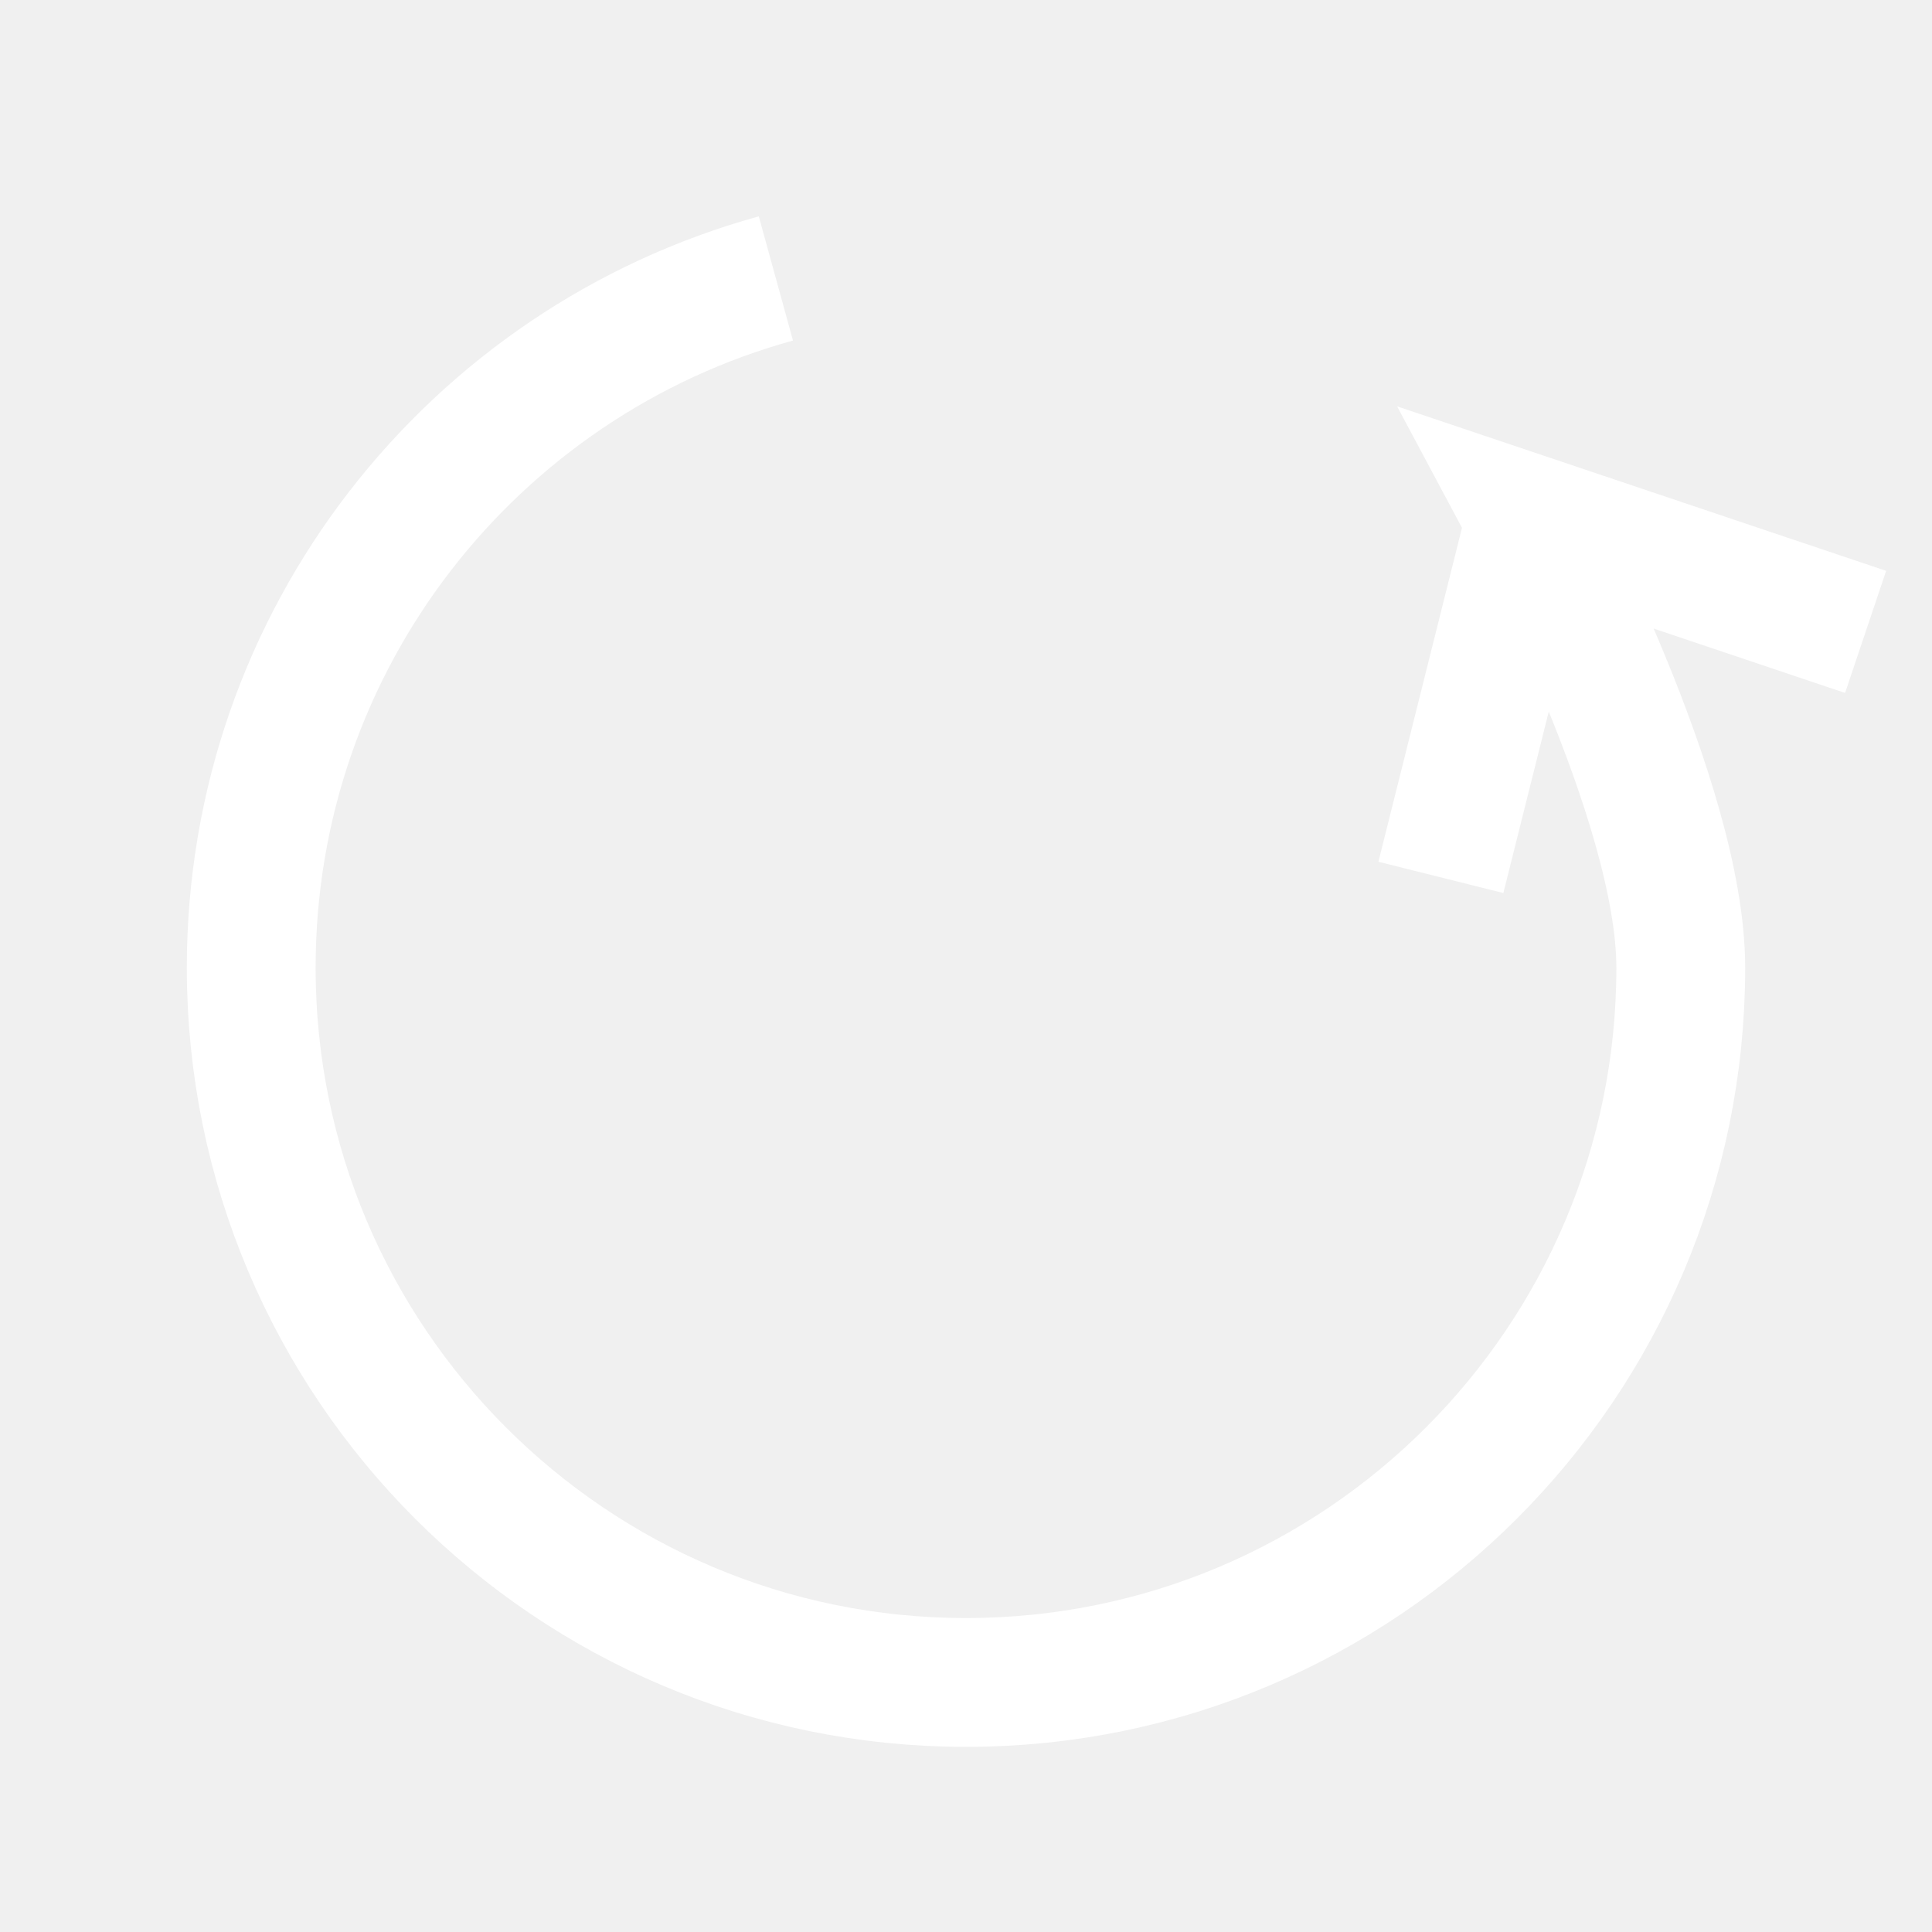
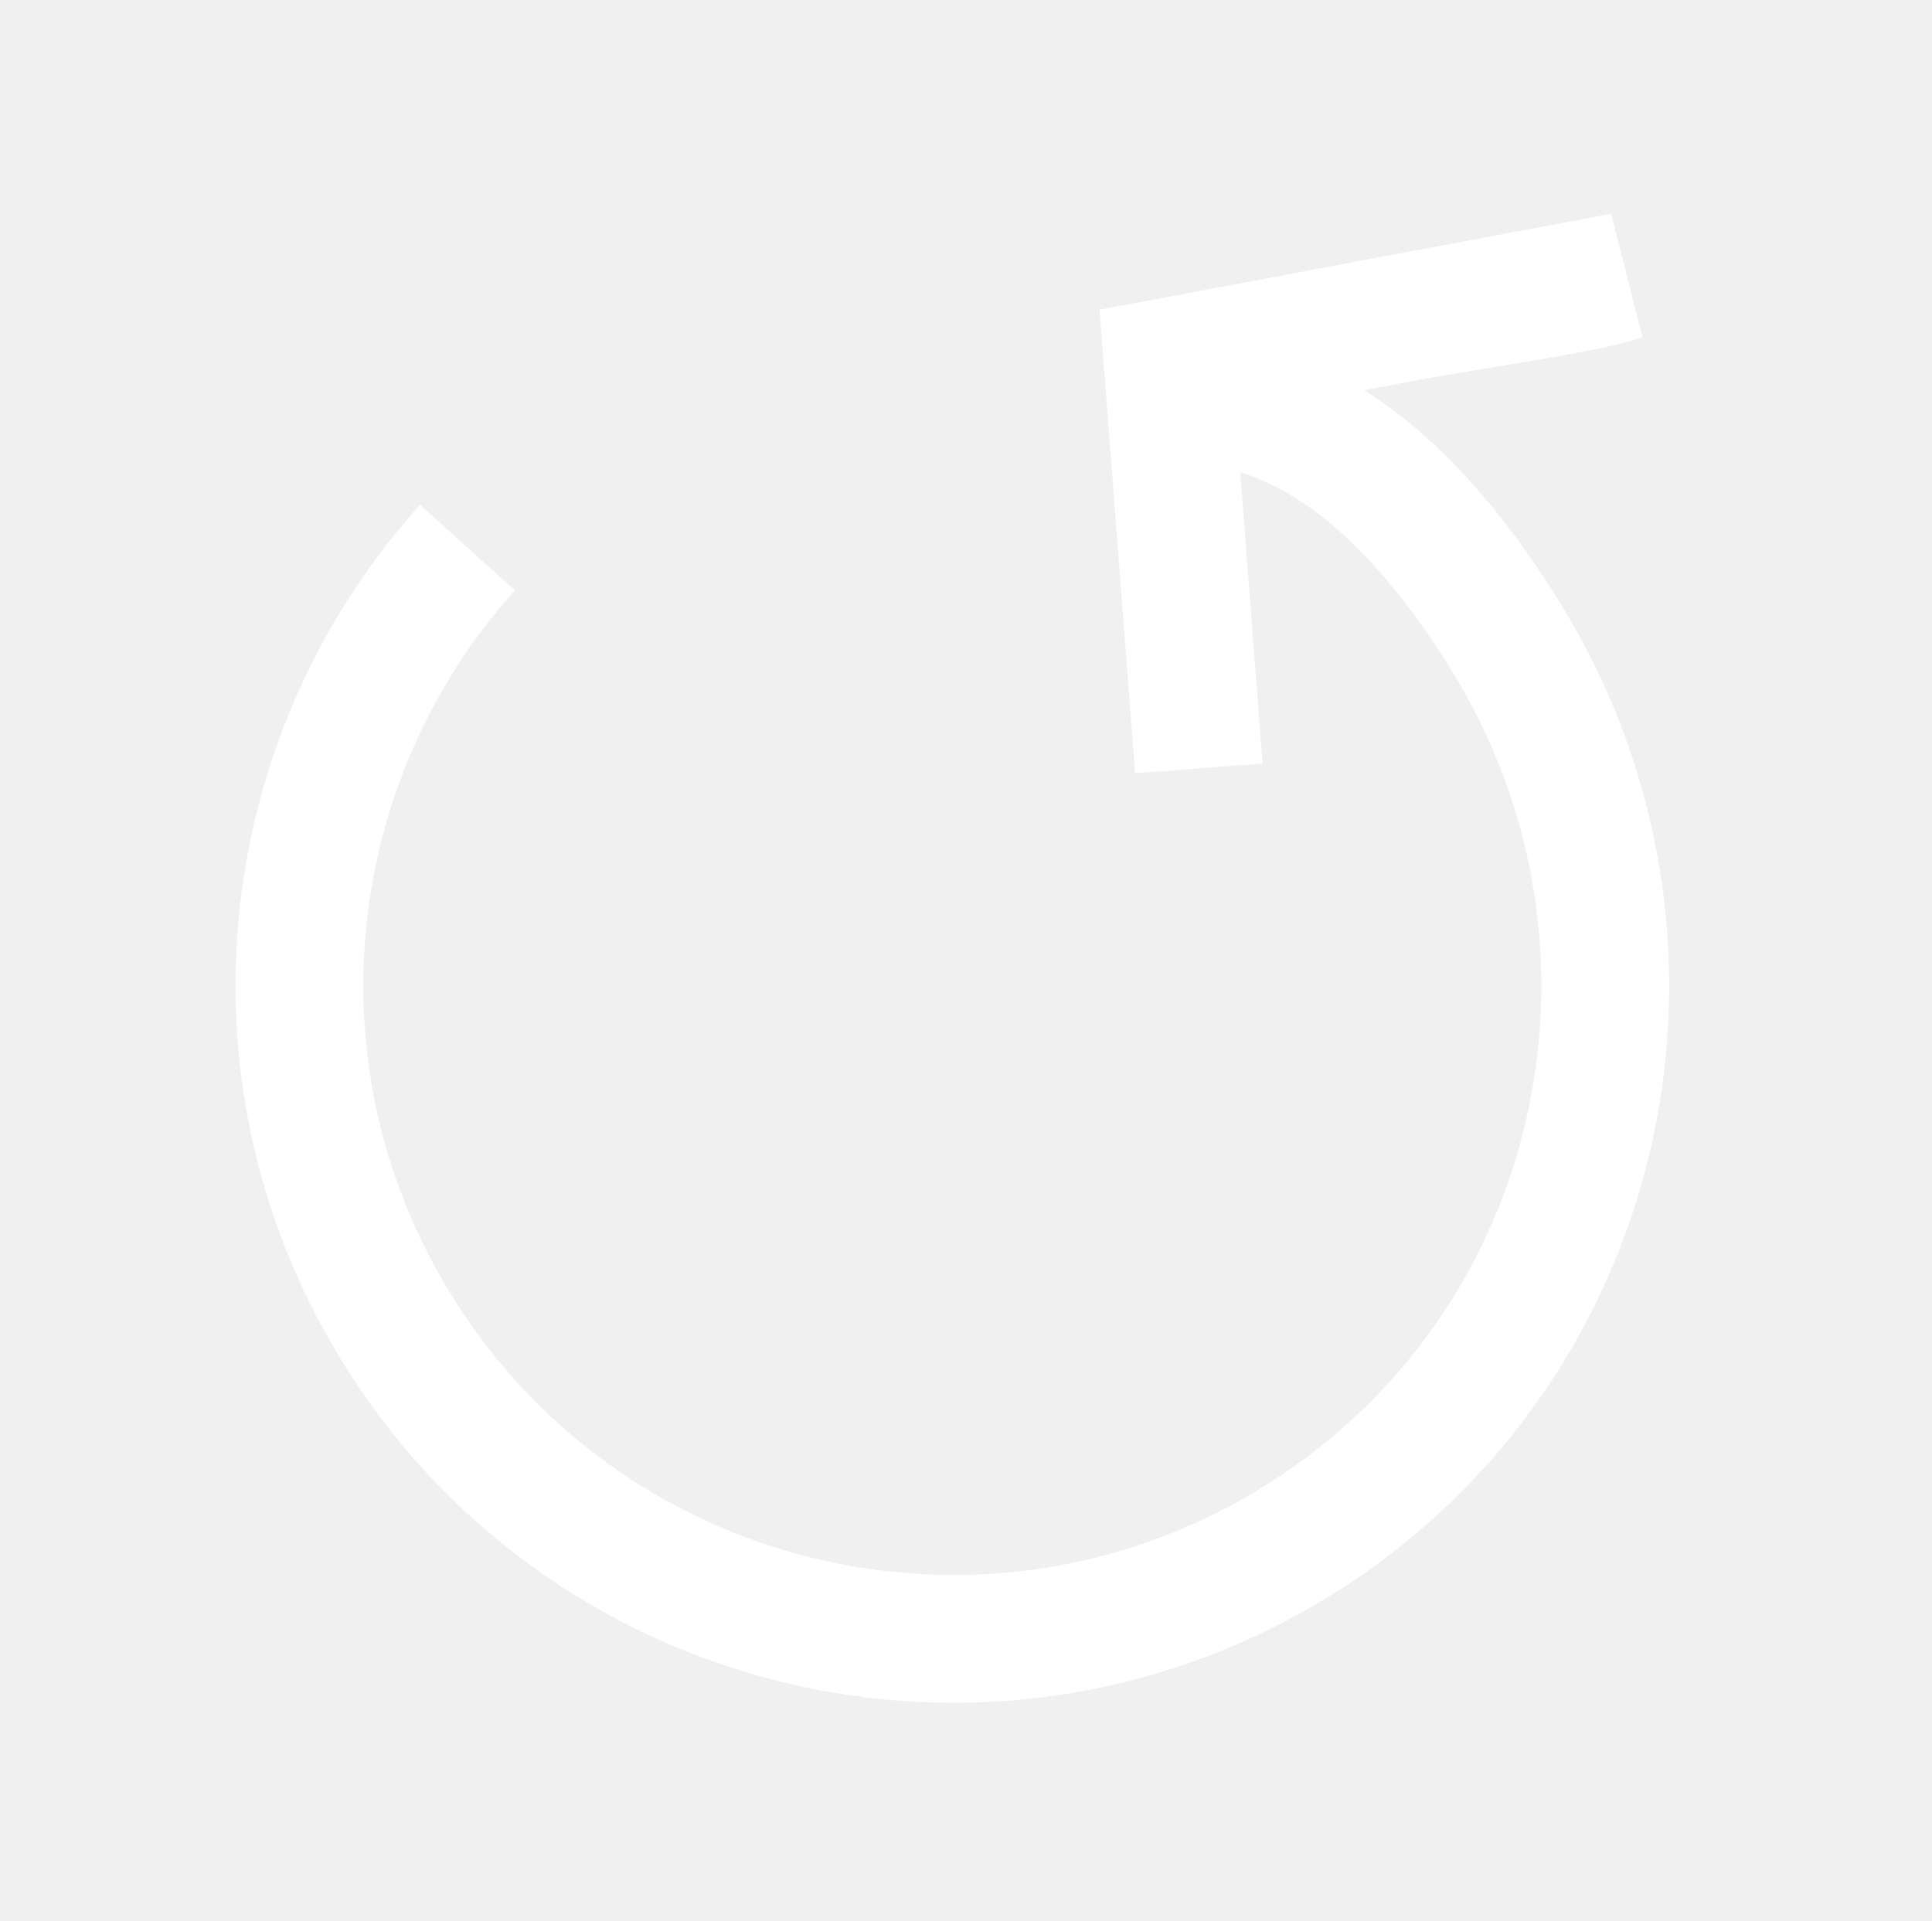
- <svg xmlns="http://www.w3.org/2000/svg" version="1.1" id="Layer_1" x="0px" y="0px" width="30px" height="30px" viewBox="0 0 30 30" enable-background="new 0 0 30 30" xml:space="preserve">
-   <rect x="0.219" y="32.188" fill="#6B6BC1" width="30" height="30" />
-   <g>
-     <path fill="#FFFFFF" d="M52.352,8.945c4.73,0,8.564,3.818,8.564,8.526c0,4.711-3.834,8.527-8.564,8.527s-8.564-3.816-8.564-8.527   C43.787,12.763,47.621,8.945,52.352,8.945z" />
-   </g>
-   <path fill="none" stroke="#FFFFFF" stroke-width="2" stroke-miterlimit="10" d="M12.048,4.324C7.351,5.617,3.901,9.918,3.901,15.026  c0,6.129,4.969,11.099,11.099,11.099c6.129,0,11.099-4.97,11.099-11.099c0-2.604-2.333-6.964-2.333-6.964l5.203,1.75l-5.203-1.75  l-1.392,5.562" />
+ <svg xmlns="http://www.w3.org/2000/svg" version="1.1" id="Layer_1" x="0px" y="0px" width="30.229px" height="30.051px" viewBox="0 0 30.229 30.051" enable-background="new 0 0 30.229 30.051" xml:space="preserve">
+   <path fill="none" stroke="#FFFFFF" stroke-width="2" stroke-miterlimit="10" d="M7.315,8.569C4.307,11.901,3.76,16.952,6.293,20.92  c3.038,4.761,9.361,6.156,14.121,3.119c4.76-3.039,6.105-9.331,3.119-14.123C20.9,5.693,18.6,6.477,18.669,6.159  c0.221-0.993,5.352-1.388,6.724-1.83l-7.123,1.335l0.488,6.359" />
</svg>
